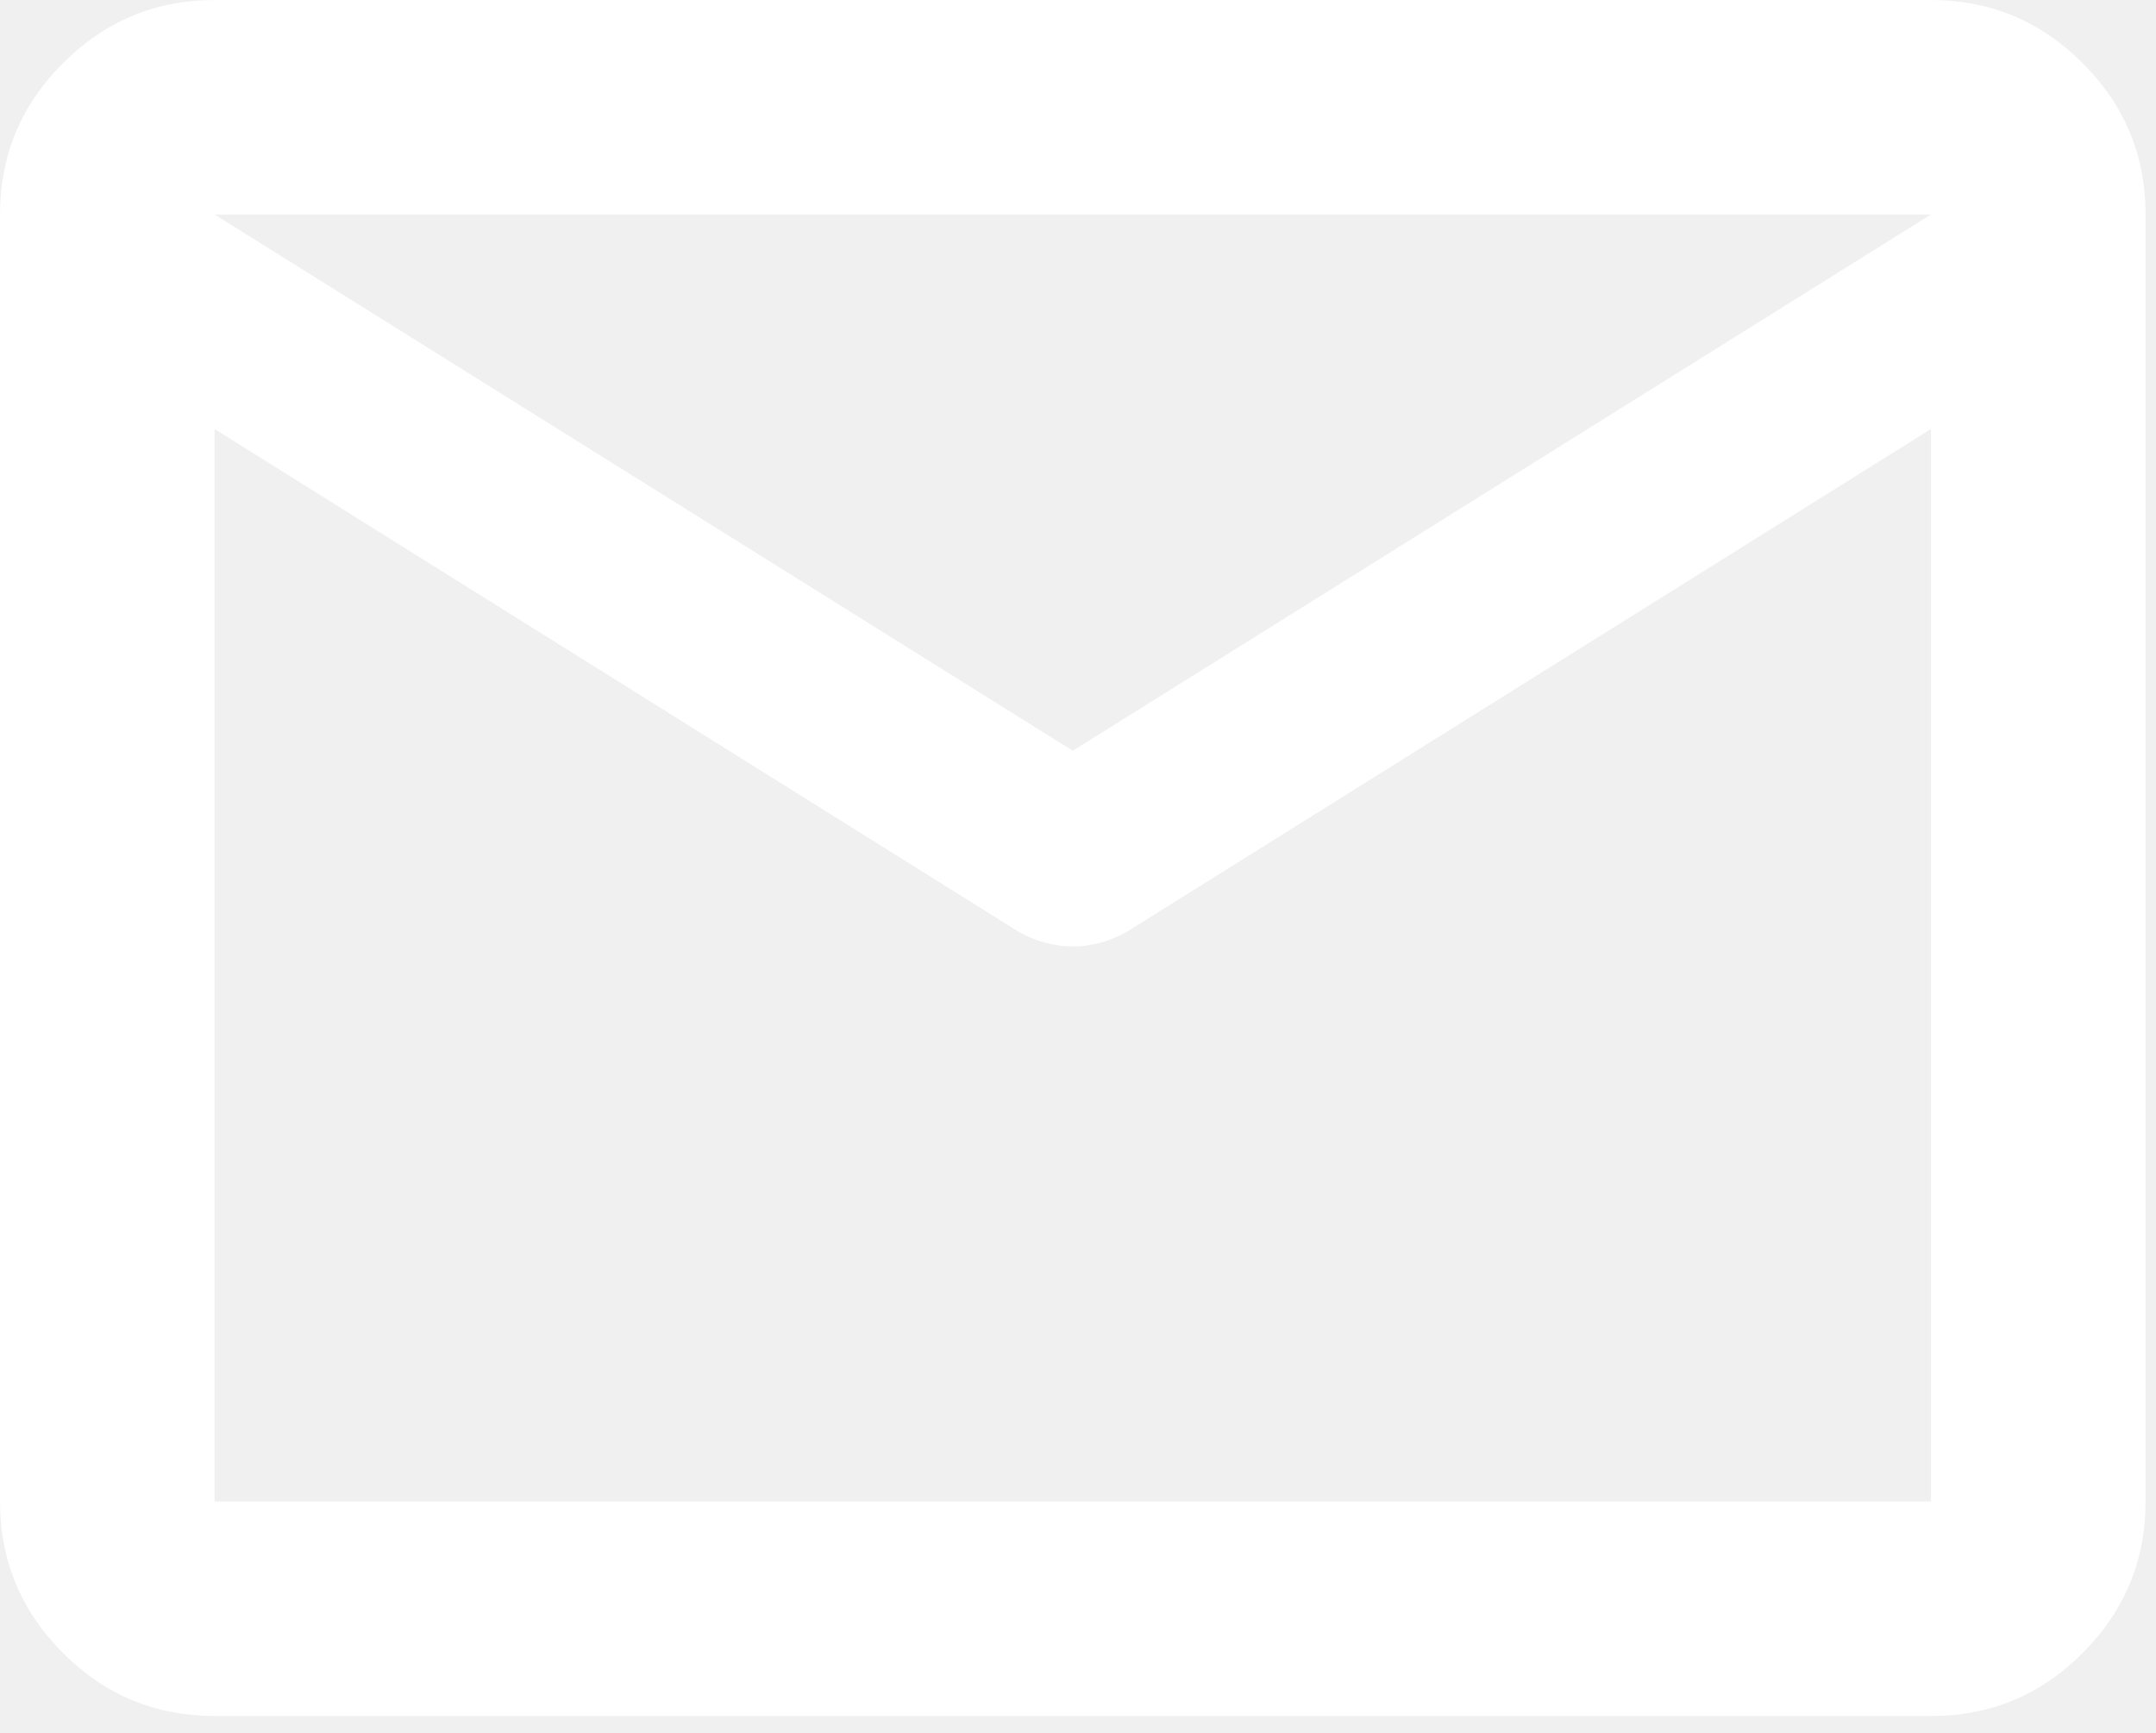
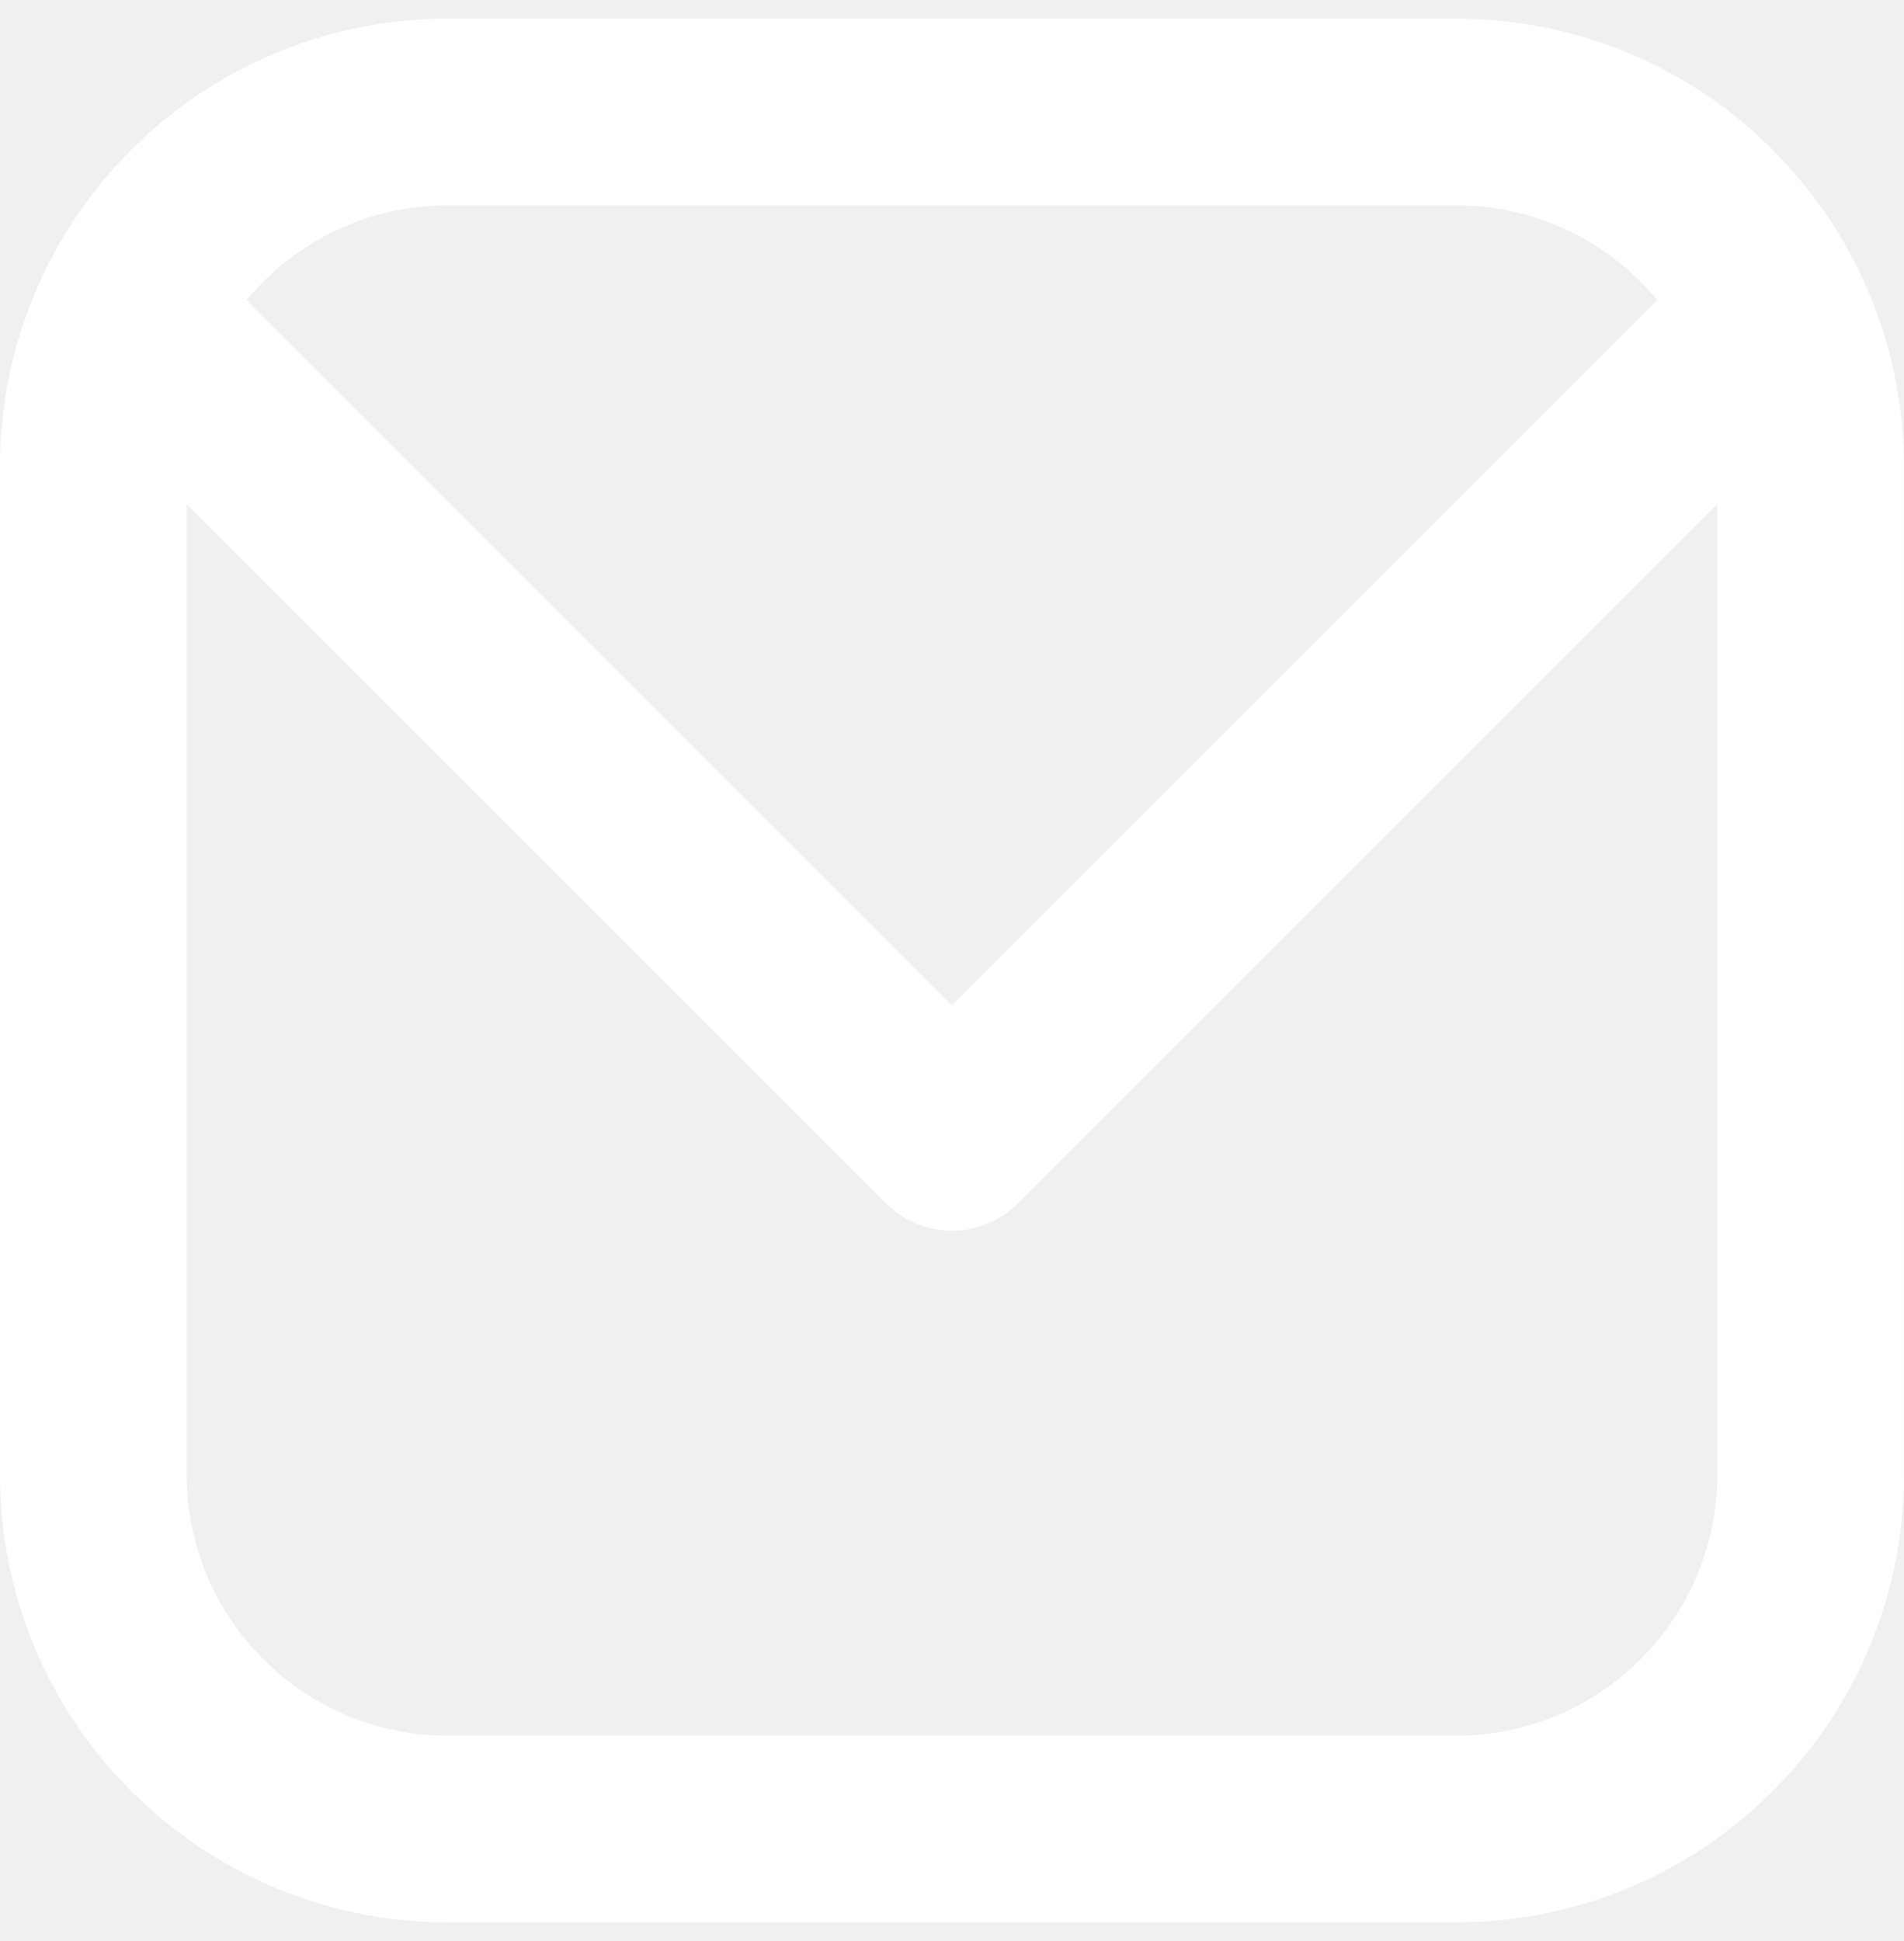
- <svg xmlns="http://www.w3.org/2000/svg" width="51" height="41" viewBox="0 0 51 41" fill="none">
-   <path d="M5.075 40.602C3.68 40.602 2.485 40.106 1.492 39.113C0.499 38.12 0.002 36.924 0 35.527V5.075C0 3.68 0.497 2.485 1.492 1.492C2.487 0.499 3.681 0.002 5.075 0H45.677C47.073 0 48.268 0.497 49.263 1.492C50.258 2.487 50.754 3.681 50.753 5.075V35.527C50.753 36.923 50.256 38.118 49.263 39.113C48.27 40.107 47.075 40.604 45.677 40.602H5.075ZM45.677 10.15L26.709 22.014C26.497 22.141 26.276 22.236 26.044 22.301C25.812 22.365 25.59 22.396 25.376 22.395C25.163 22.393 24.942 22.362 24.712 22.301C24.481 22.24 24.259 22.144 24.044 22.014L5.075 10.15V35.527H45.677V10.15ZM25.376 17.763L45.677 5.075H5.075L25.376 17.763ZM5.075 10.785V7.042V7.105V7.075V10.785Z" fill="white" />
+ <svg xmlns="http://www.w3.org/2000/svg" width="51" height="52" viewBox="0 0 51 52" fill="none">
+   <rect x="2.5" y="3" width="46" height="46" rx="9.5" stroke="white" stroke-width="5" />
+   <path d="M46.234 9.734L25.5 30.469L4.766 9.734" stroke="white" stroke-width="5" stroke-linecap="round" stroke-linejoin="round" />
</svg>
